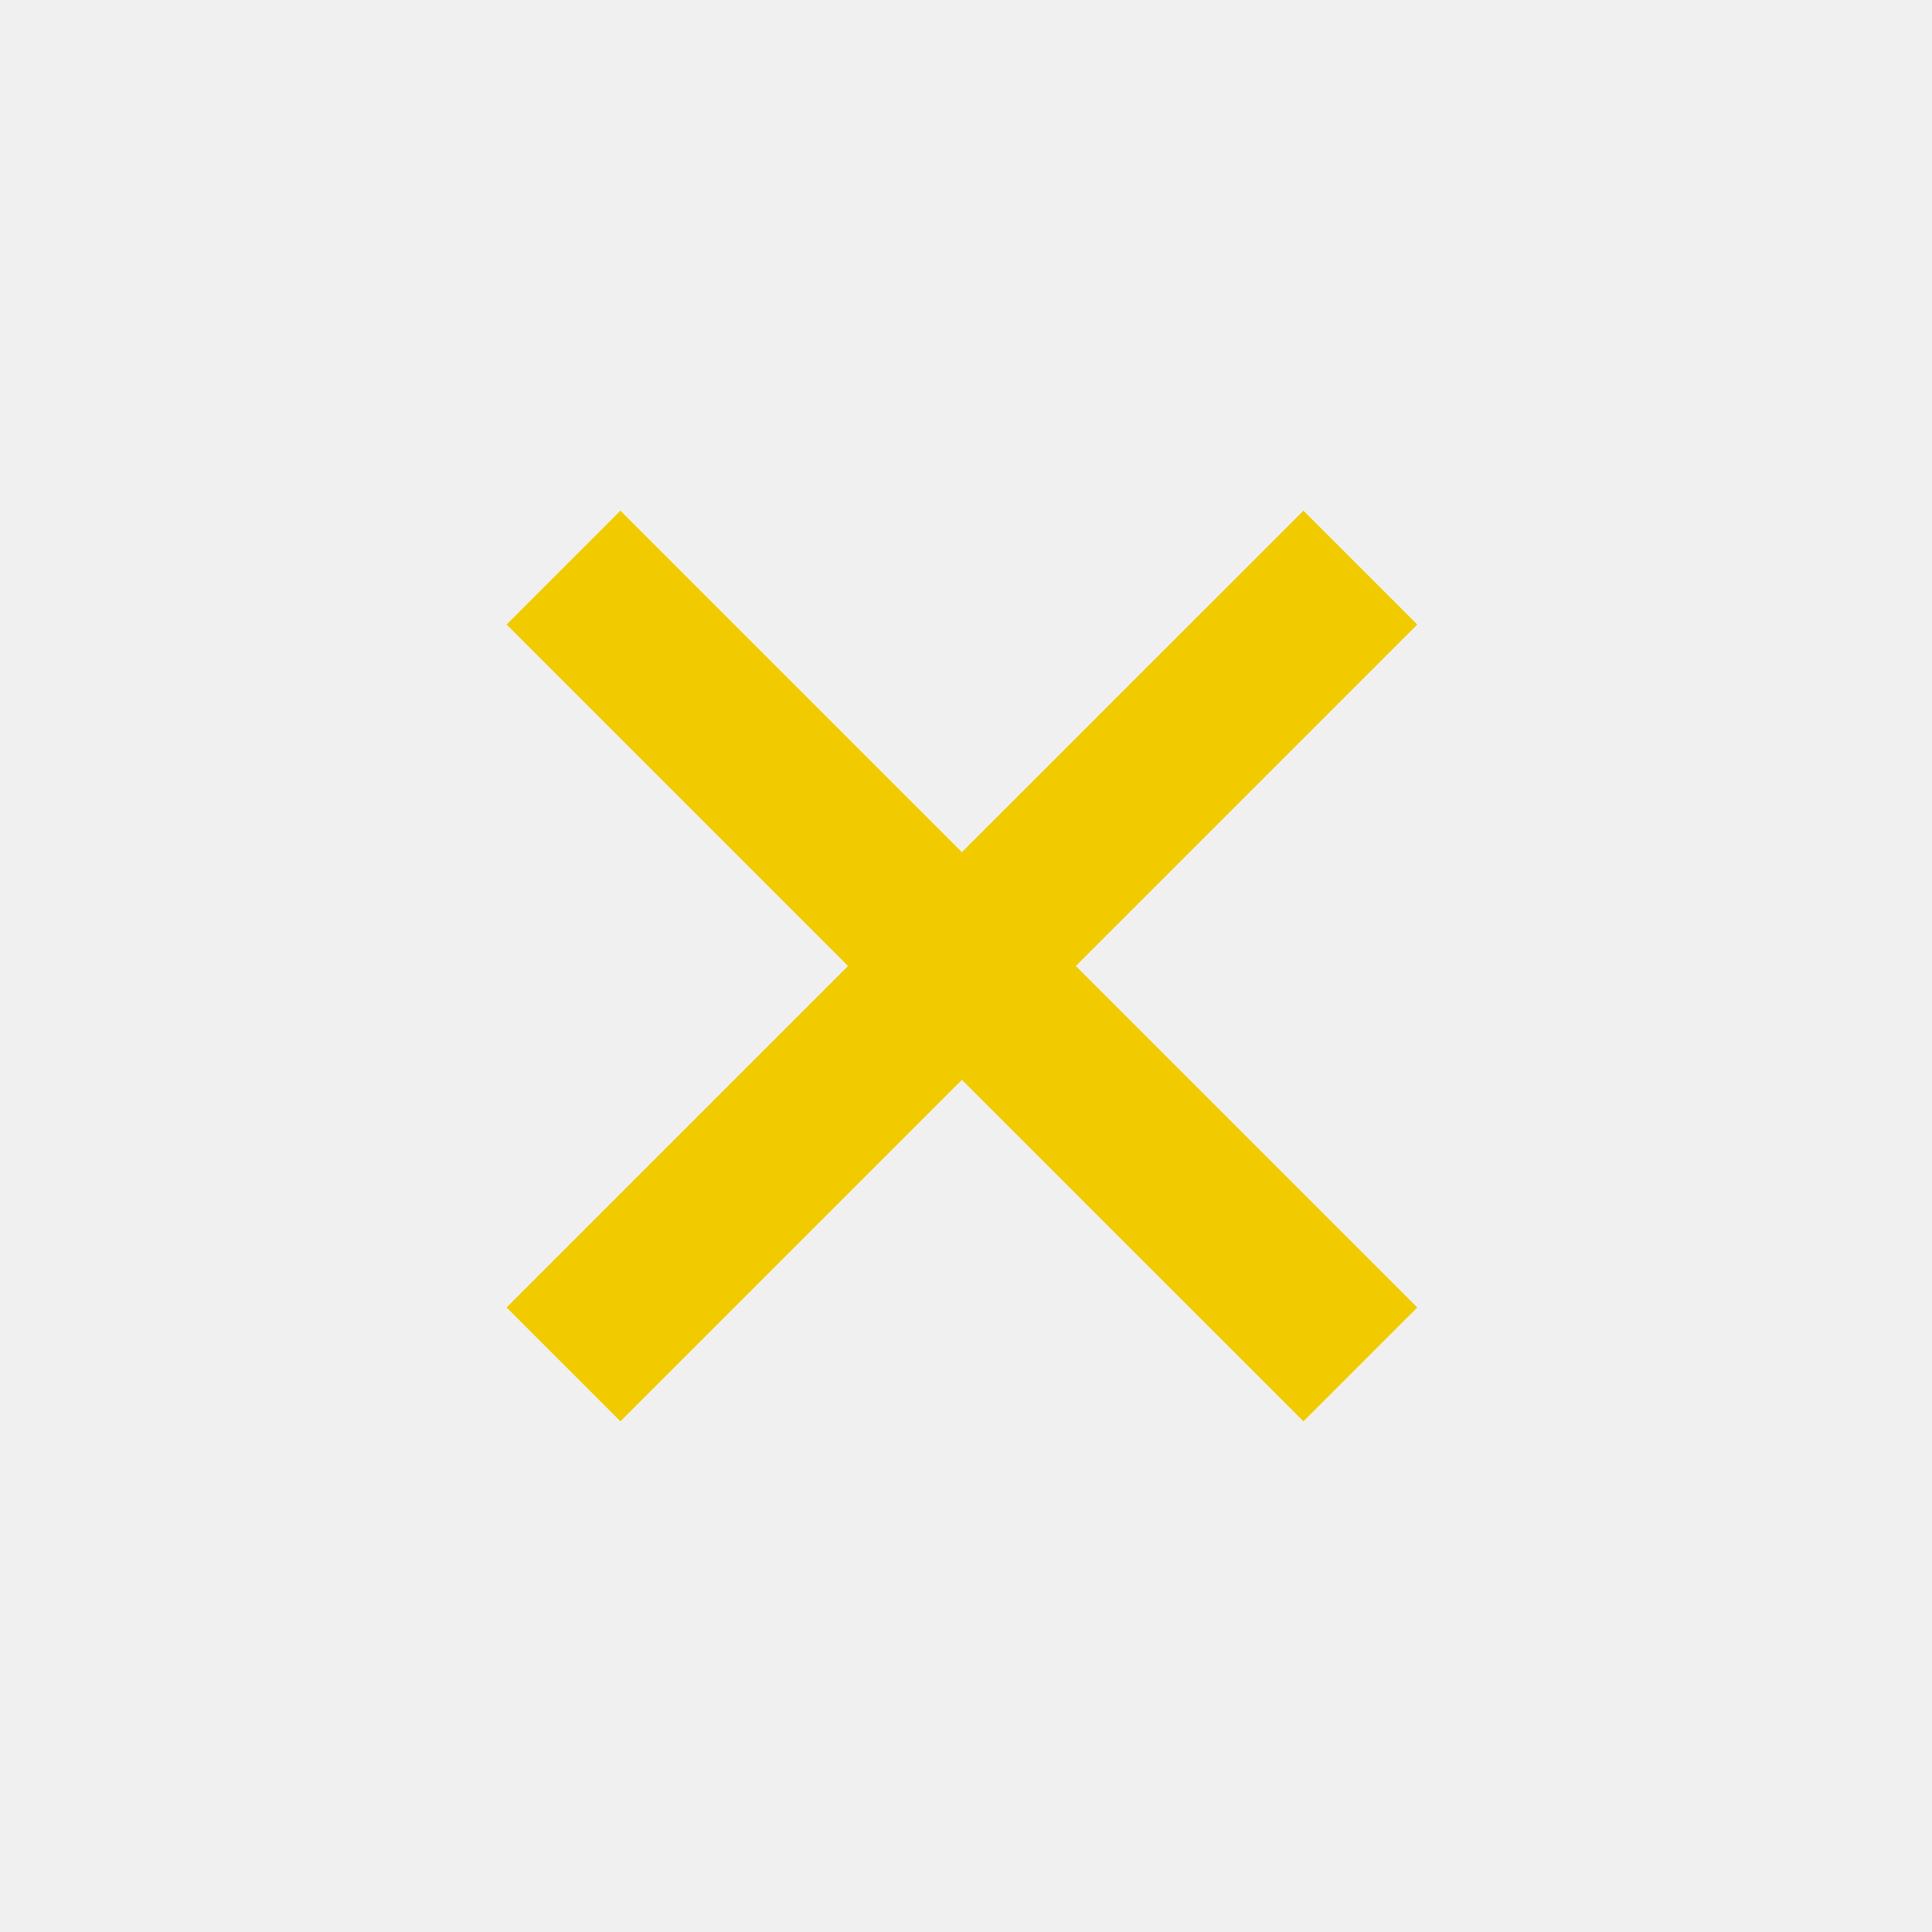
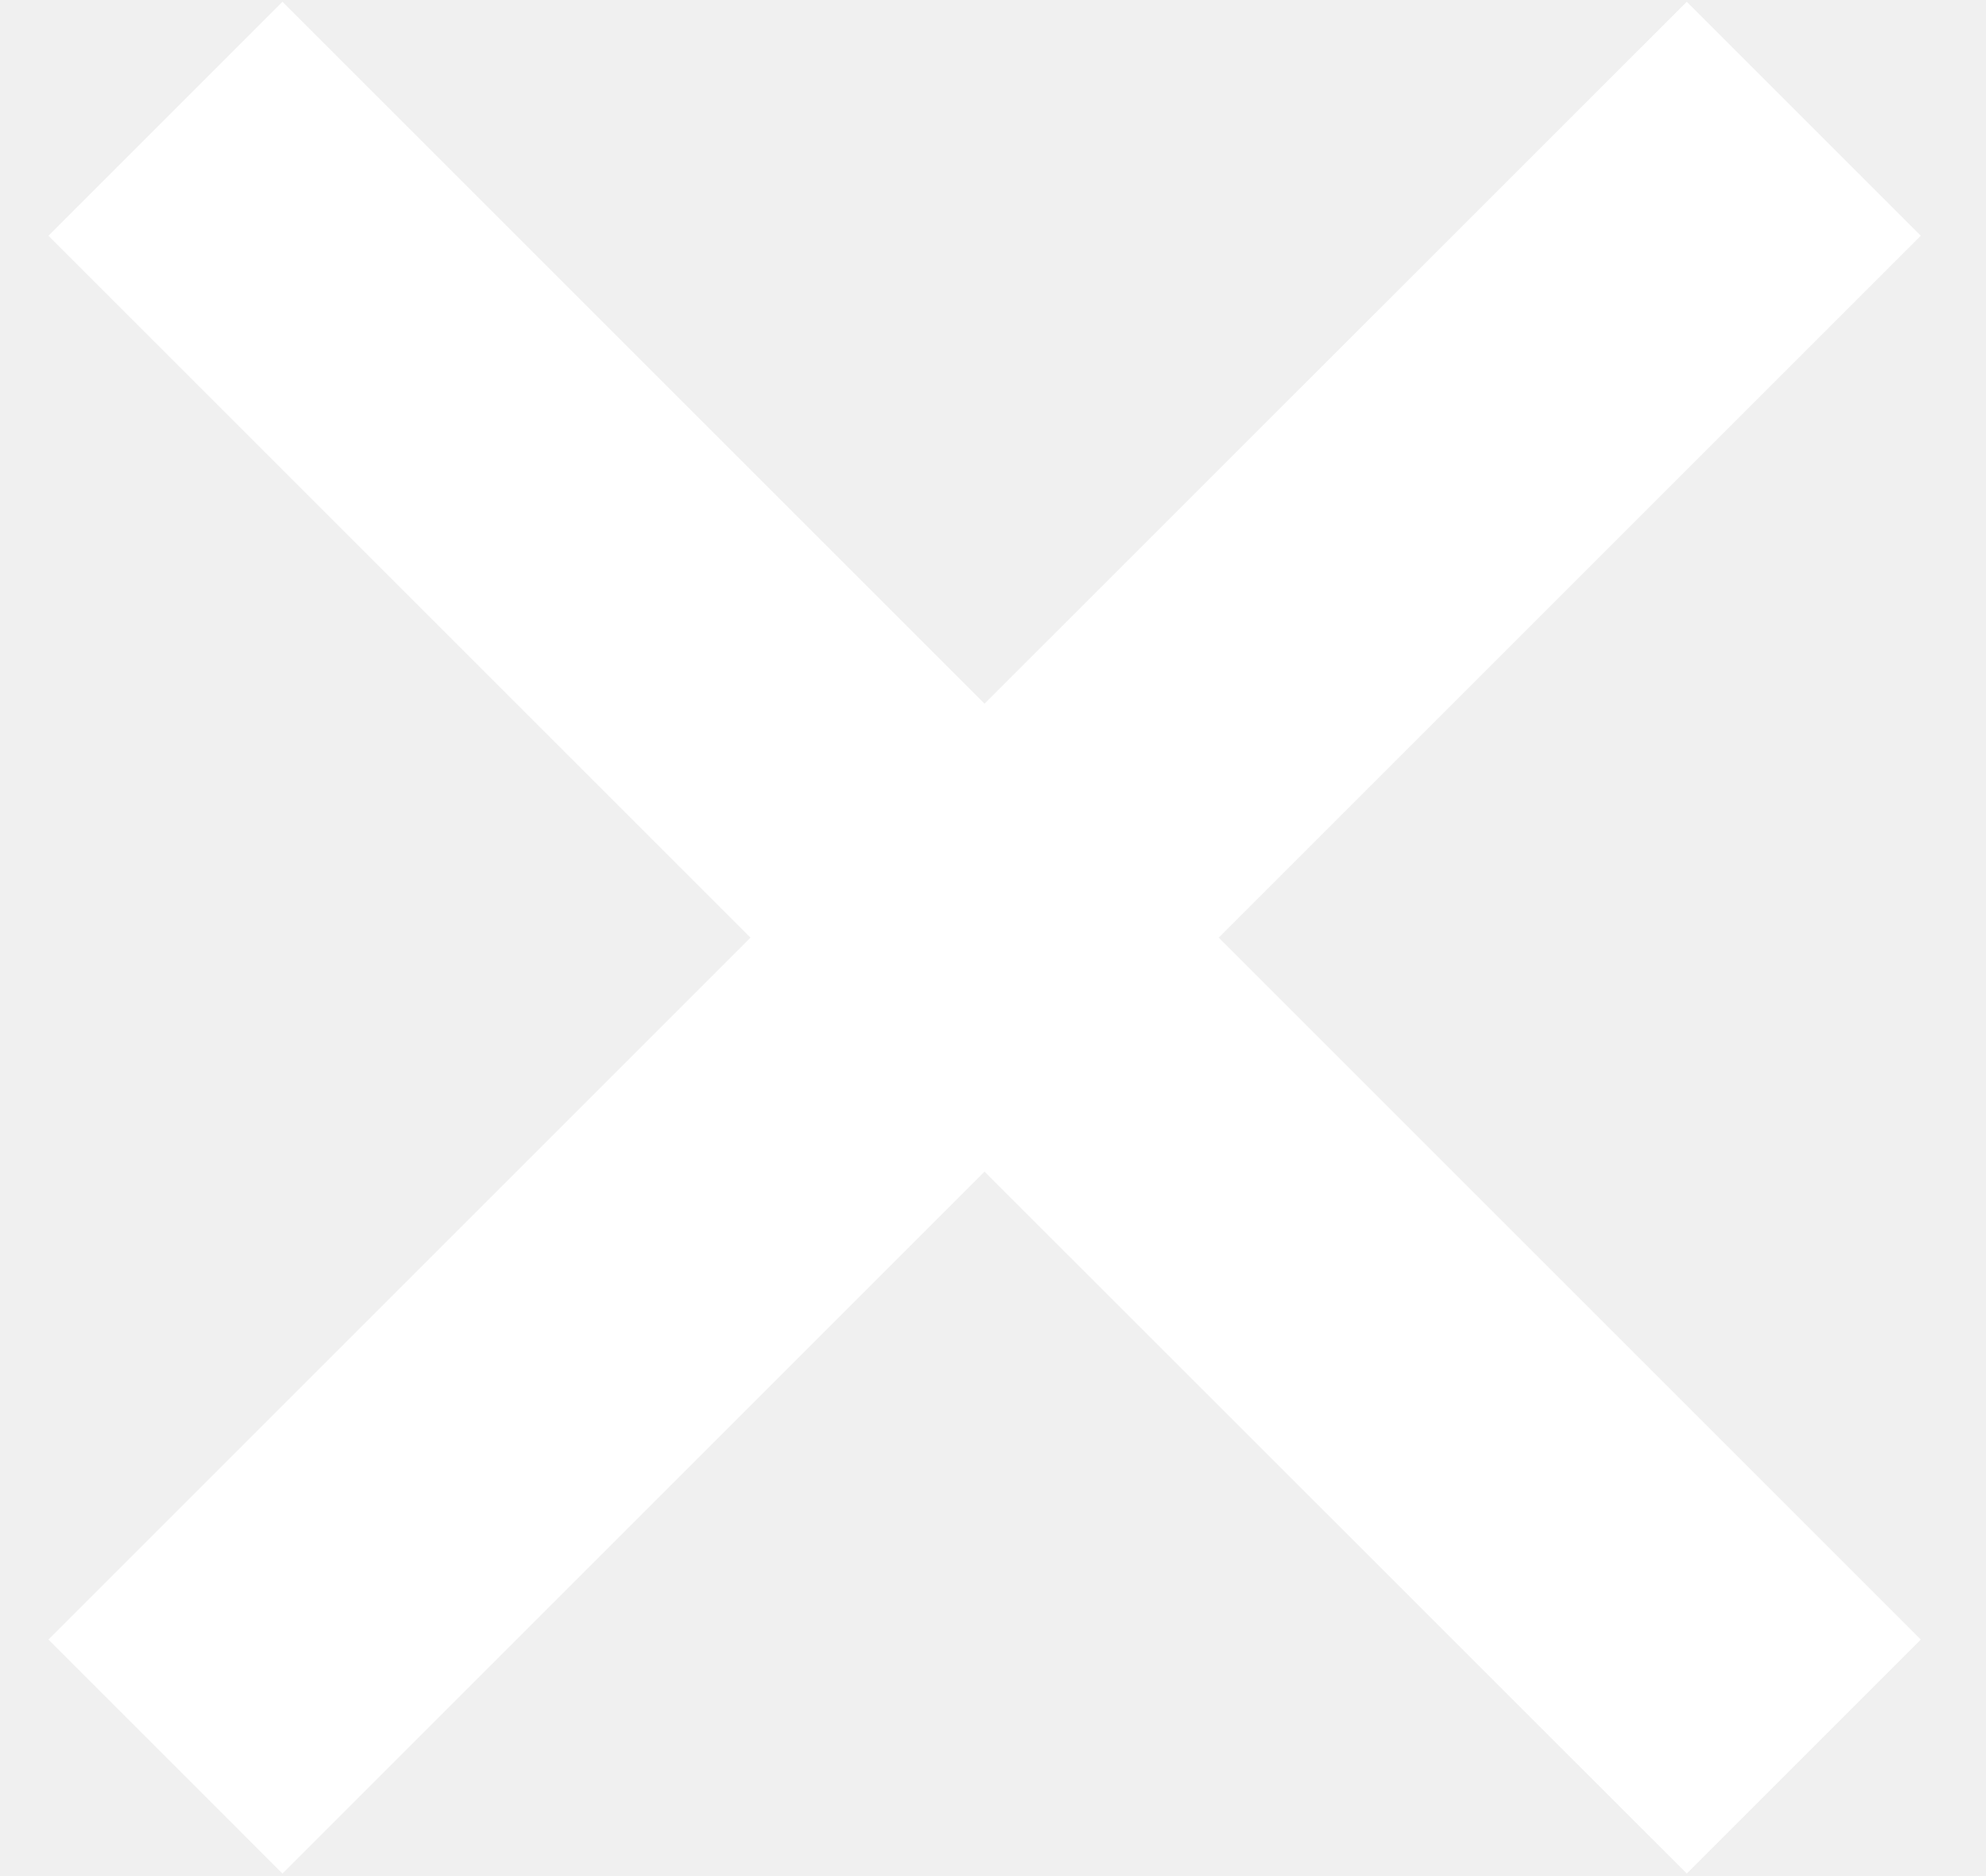
- <svg xmlns="http://www.w3.org/2000/svg" width="88" height="88" viewBox="0 0 88 88" fill="none">
-   <path d="M59.371 23.261L43.813 38.815L28.259 23.261L23.074 28.446L38.628 44L23.074 59.554L28.259 64.739L43.813 49.185L59.371 64.739L64.555 59.554L49.001 44L64.555 28.446L59.371 23.261Z" fill="#F1CB00" />
+ <svg xmlns="http://www.w3.org/2000/svg" width="18" height="17" viewBox="0 0 18 17" fill="none">
+   <path d="M15.288 0.016L8.923 6.379L2.56 0.016L0.439 2.137L6.802 8.5L0.439 14.863L2.56 16.984L8.923 10.621L15.288 16.984L17.409 14.863L11.046 8.5L17.409 2.137L15.288 0.016Z" fill="white" />
</svg>
